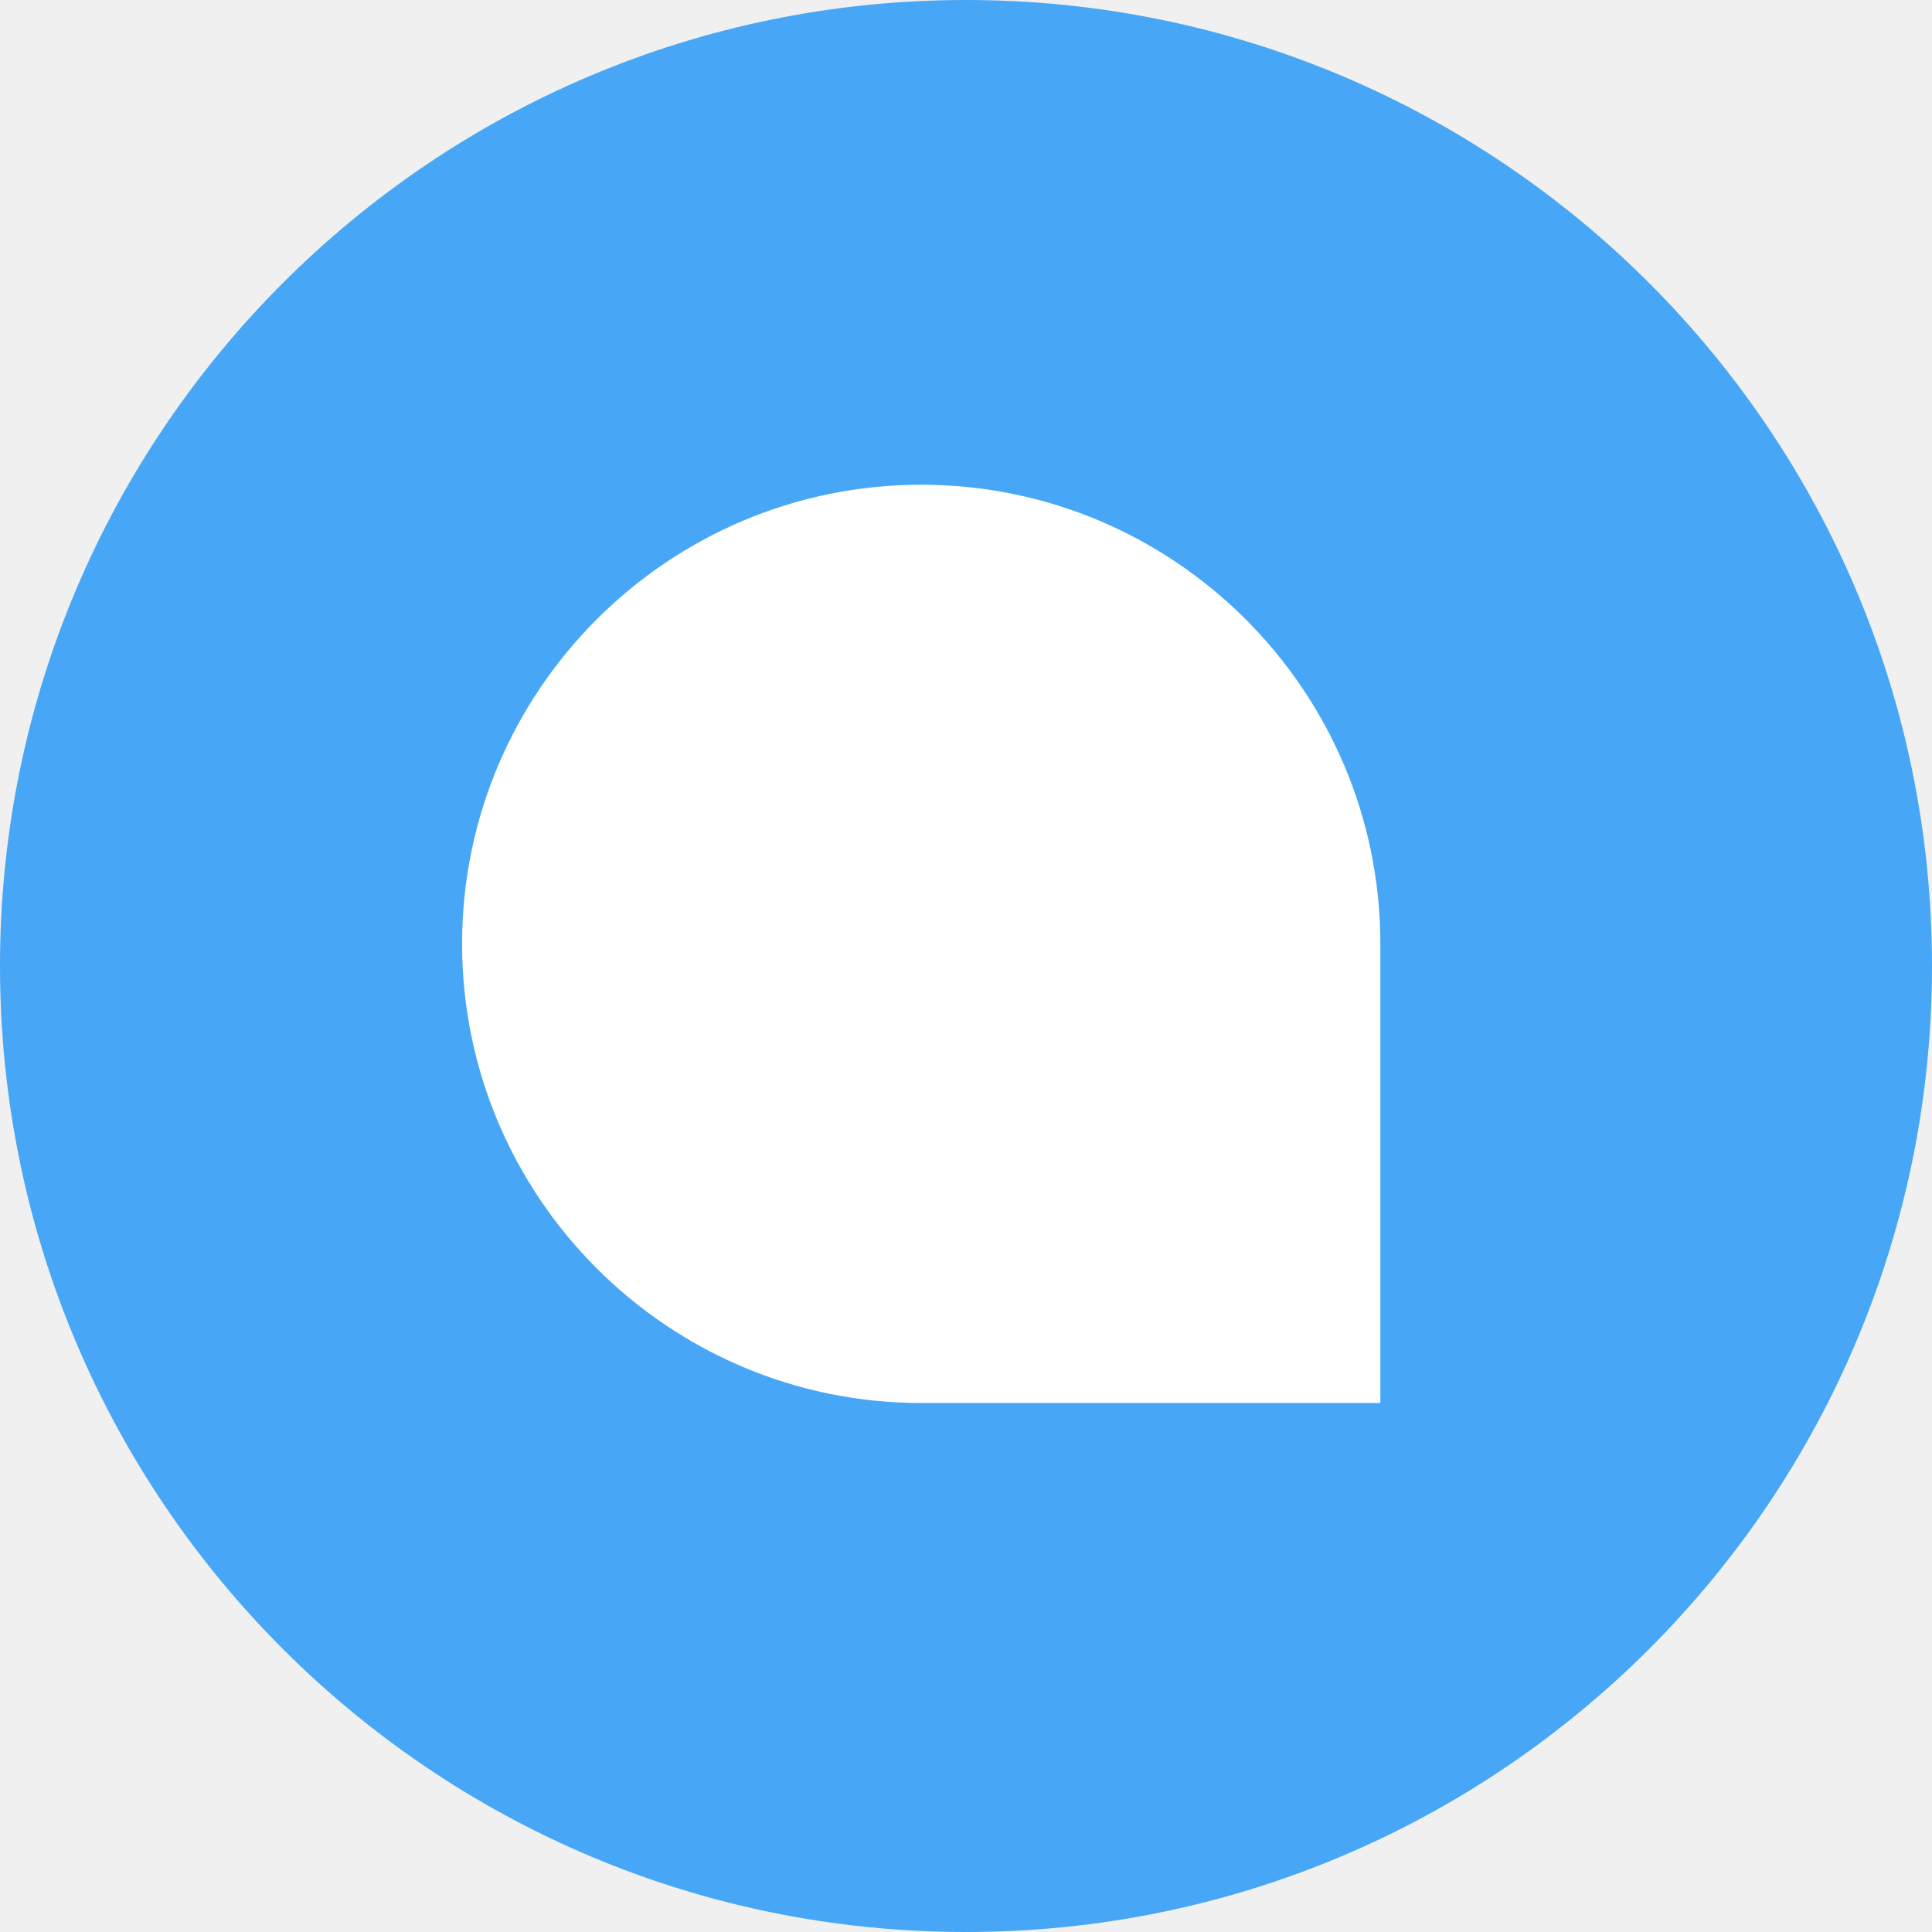
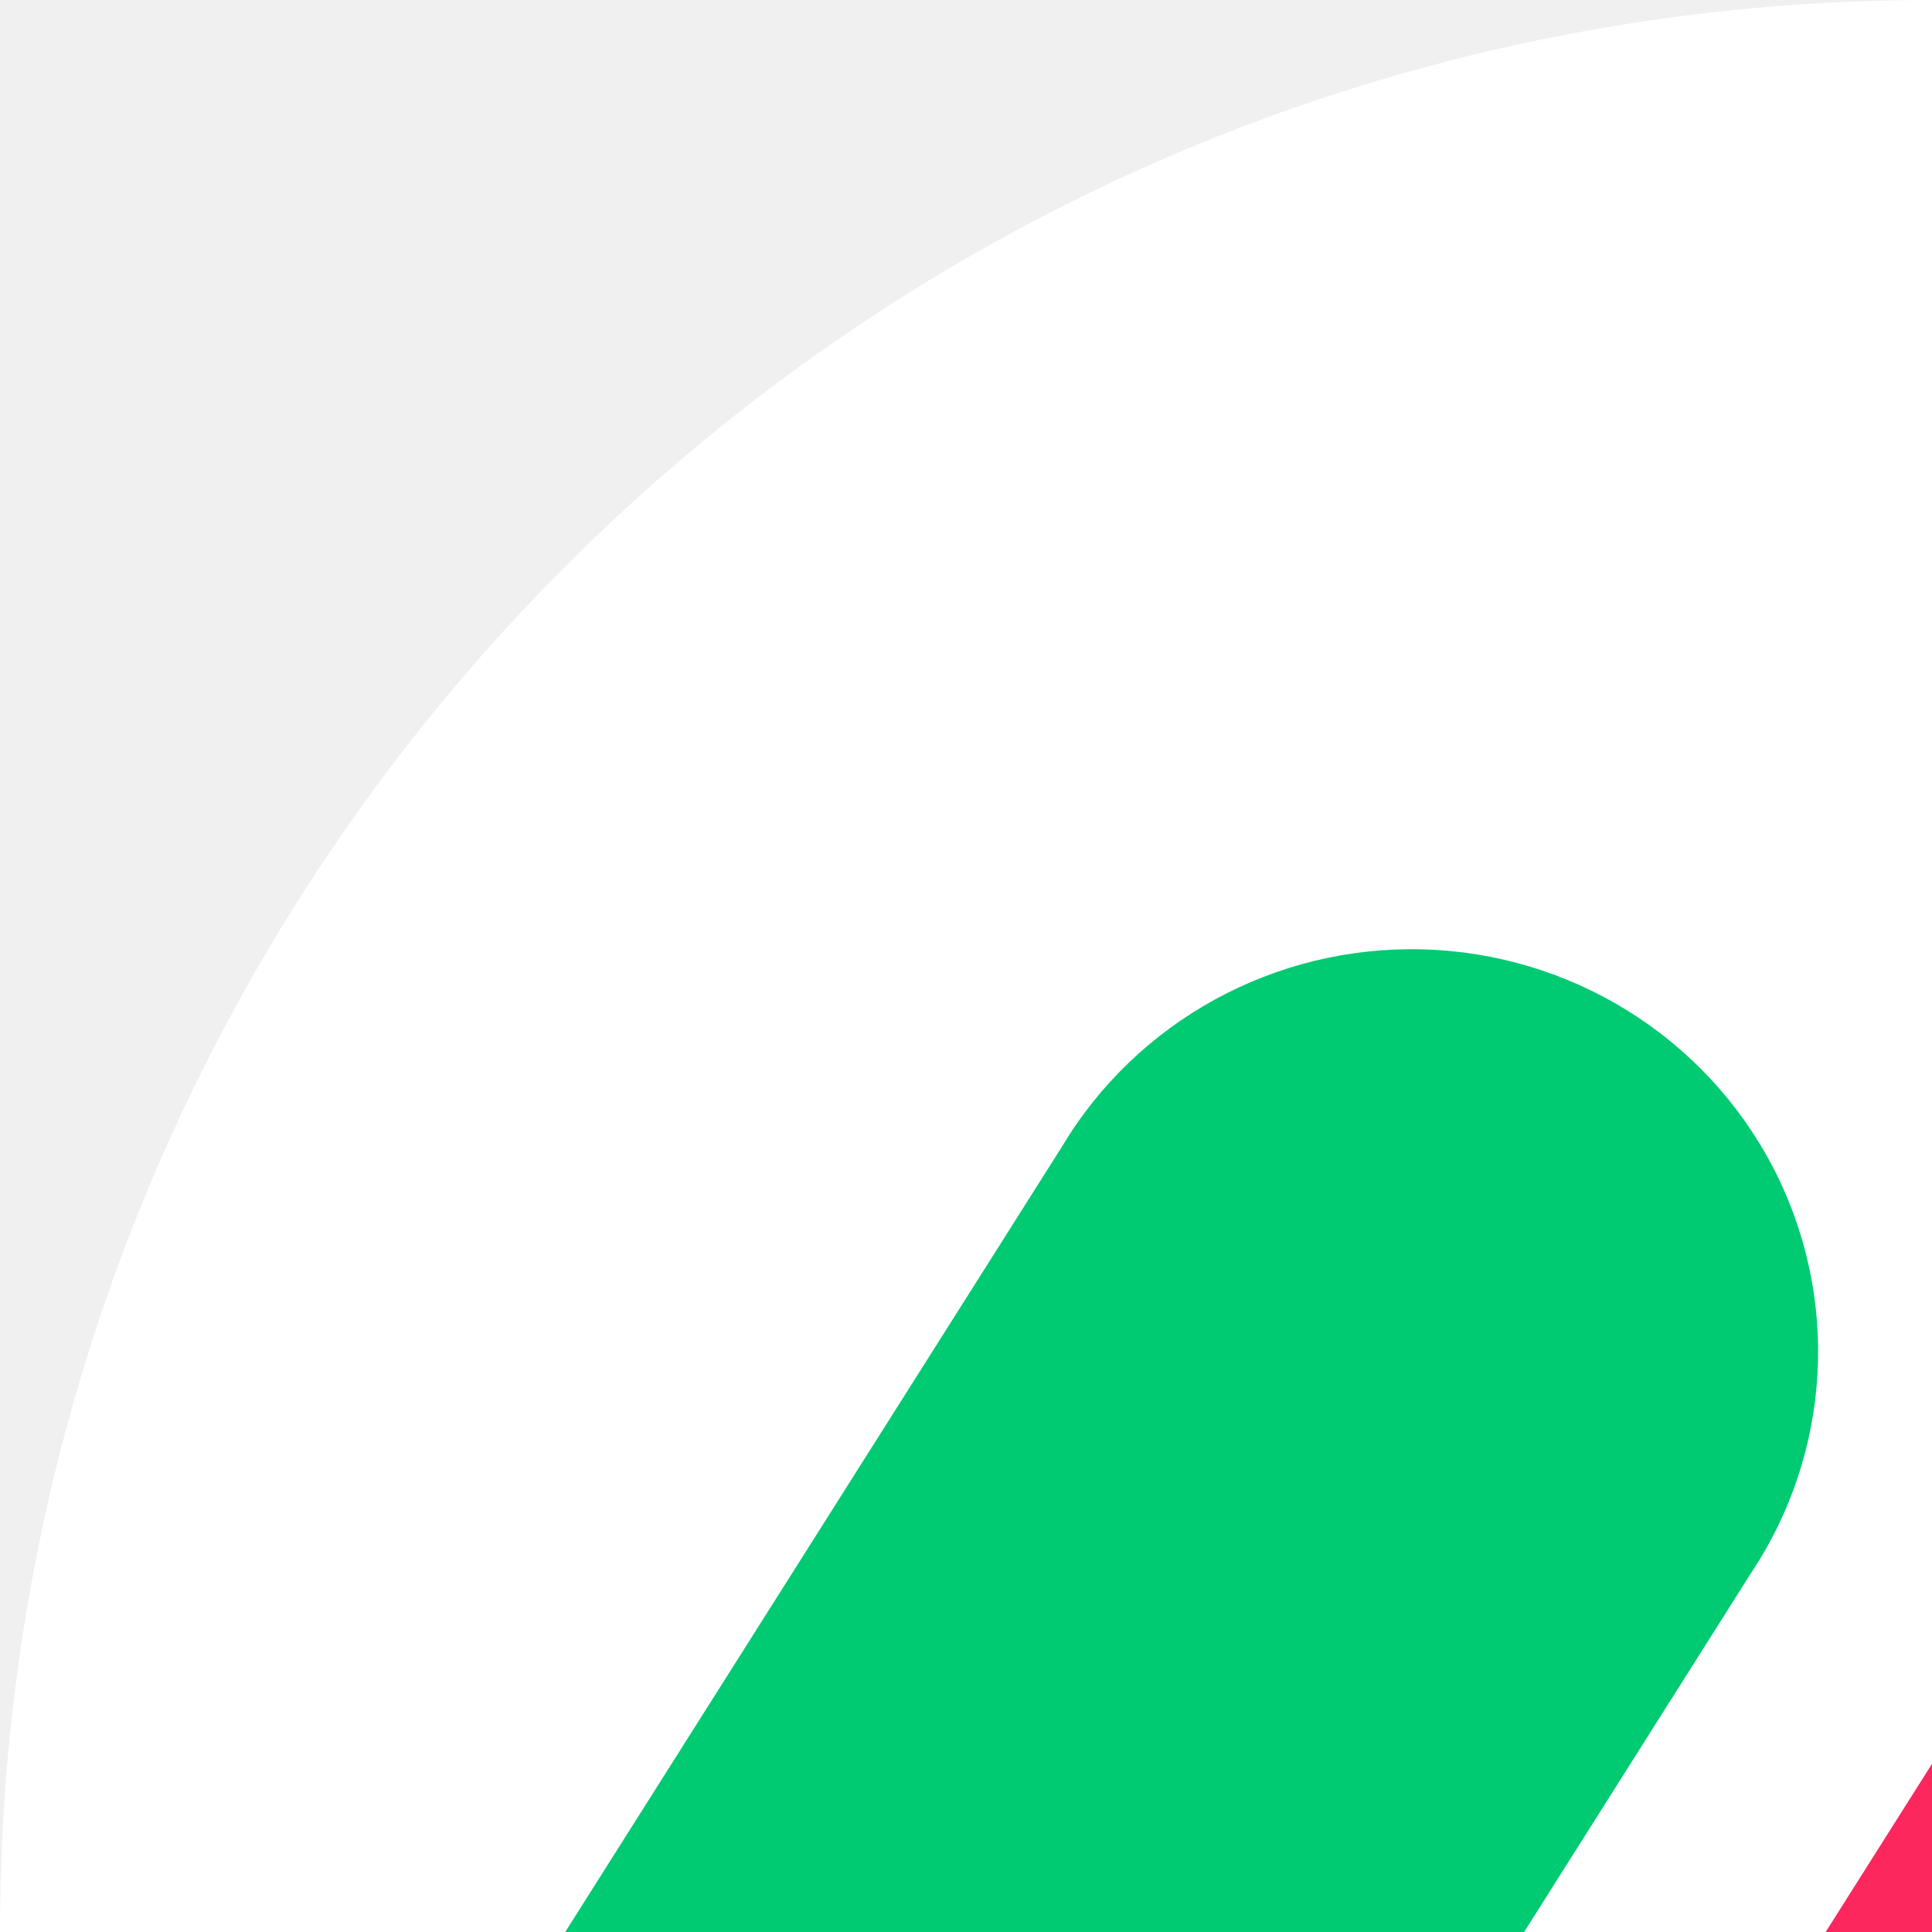
- <svg xmlns="http://www.w3.org/2000/svg" width="512px" height="512px" viewBox="0 0 512 512" version="1.1">
-   <g id="Logo" stroke="none" stroke-width="1" fill="none" fill-rule="evenodd">
-     <g id="woot-log" fill-rule="nonzero">
-       <circle id="Oval" fill="#47A7F6" cx="256" cy="256" r="256" />
-       <path d="M362.808,368.808 L244.123,368.808 C178.699,368.808 125.457,315.562 125.457,250.122 C125.457,184.703 178.699,131.457 244.124,131.457 C309.565,131.457 362.808,184.703 362.808,250.122 L362.808,368.808 Z" id="Fill-1" stroke="#FFFFFF" stroke-width="6" fill="#FFFFFF" />
-     </g>
+ <svg xmlns="http://www.w3.org/2000/svg" version="1.1" id="Layer_1" x="0px" y="0px" width="512px" height="512px" viewBox="0 0 512 512" enable-background="new 0 0 512 512" xml:space="preserve">
+   <g>
+     <circle fill="#FFFFFF" cx="512" cy="512" r="512" />
+     <path id="Shape" fill="#00CA72" d="M178.699,773.693c-39.152-0.045-75.201-21.126-94.143-55.048   c-18.954-33.92-17.821-75.359,2.956-108.193l193.877-306.509c19.917-33.378,56.543-53.417,95.683-52.354   c39.129,1.064,74.589,23.063,92.637,57.471c18.037,34.396,15.794,75.789-5.842,108.091L270.113,723.628   C250.401,754.832,215.846,773.738,178.699,773.693z" />
+     <path id="Shape_1_" fill="#FB275D" d="M512.732,773.693c-39.141-0.045-75.189-21.126-94.142-55.048   c-18.942-33.92-17.81-75.359,2.966-108.193L615.39,303.943c19.609-33.944,56.429-54.516,95.919-53.611   c39.492,0.907,75.314,23.143,93.339,57.936c18.024,34.804,15.398,76.593-6.929,108.883L603.932,723.628   C584.254,754.765,549.812,773.671,512.732,773.693z" />
+     <path id="Oval" fill="#FFCC00" d="M846.721,565.301c59.554,0,107.832,46.646,107.832,104.185   c0,57.538-48.278,104.208-107.832,104.208S738.89,727.023,738.89,669.485C738.89,611.946,787.167,565.301,846.721,565.301z" />
  </g>
</svg>
